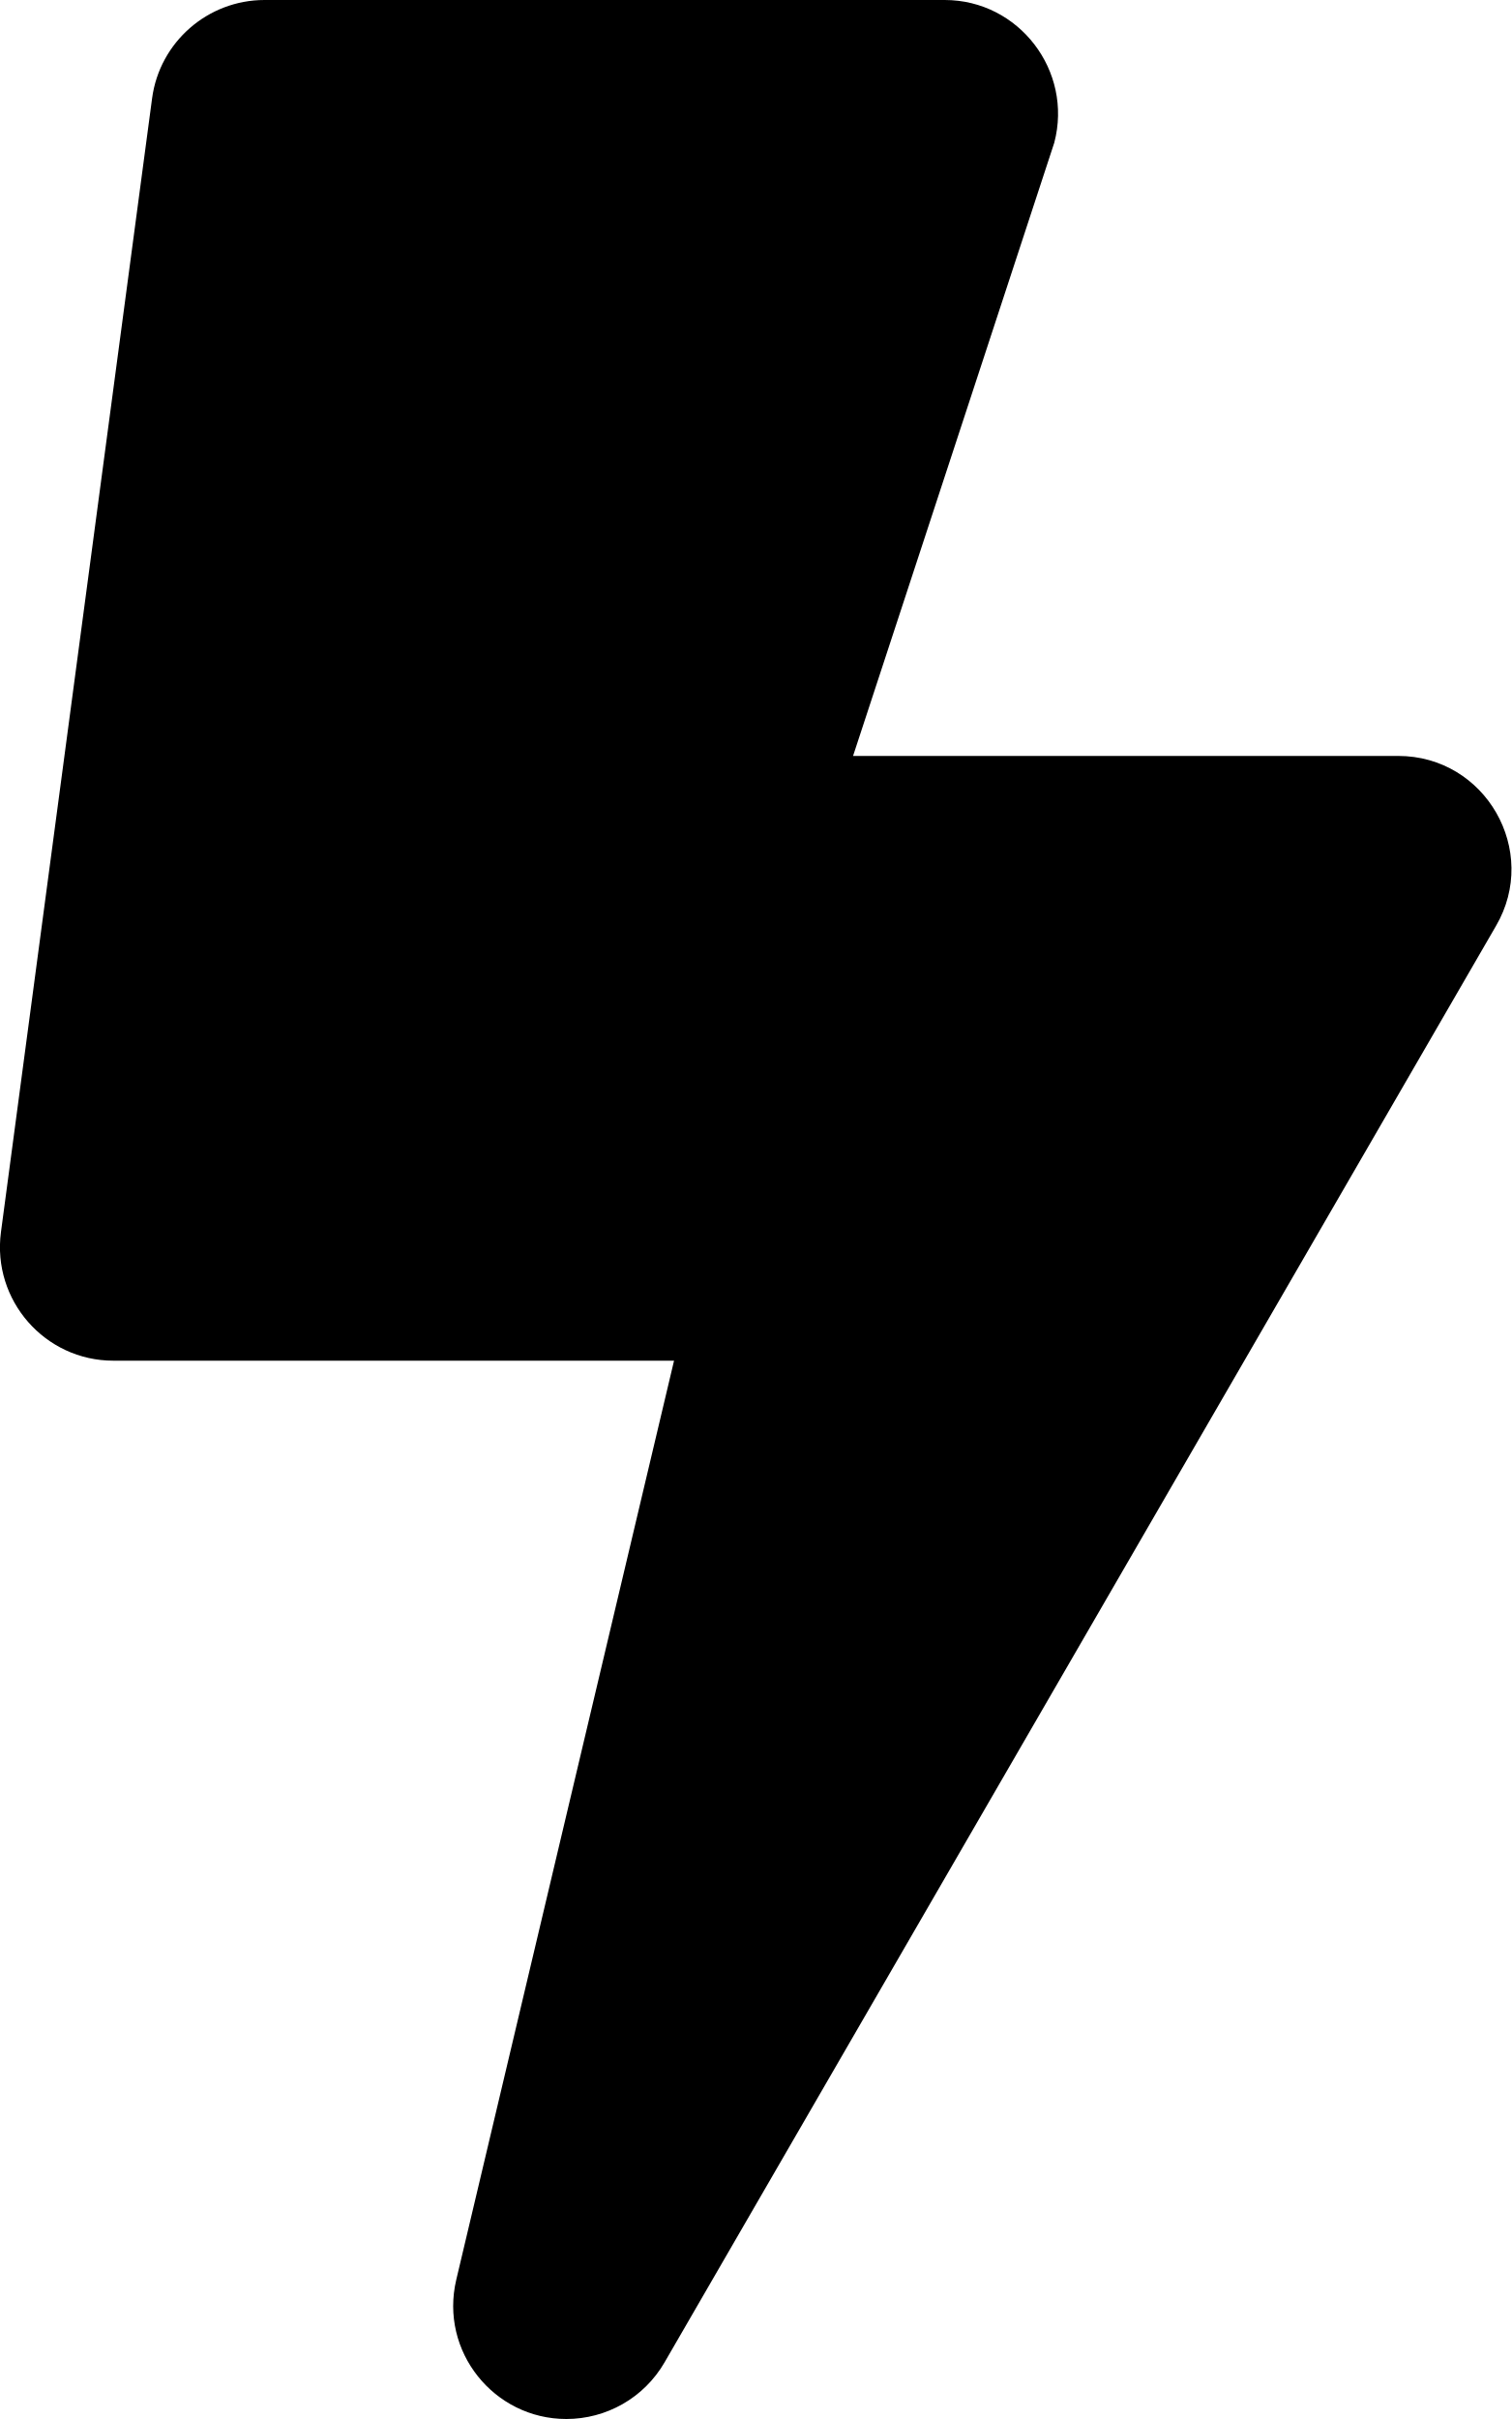
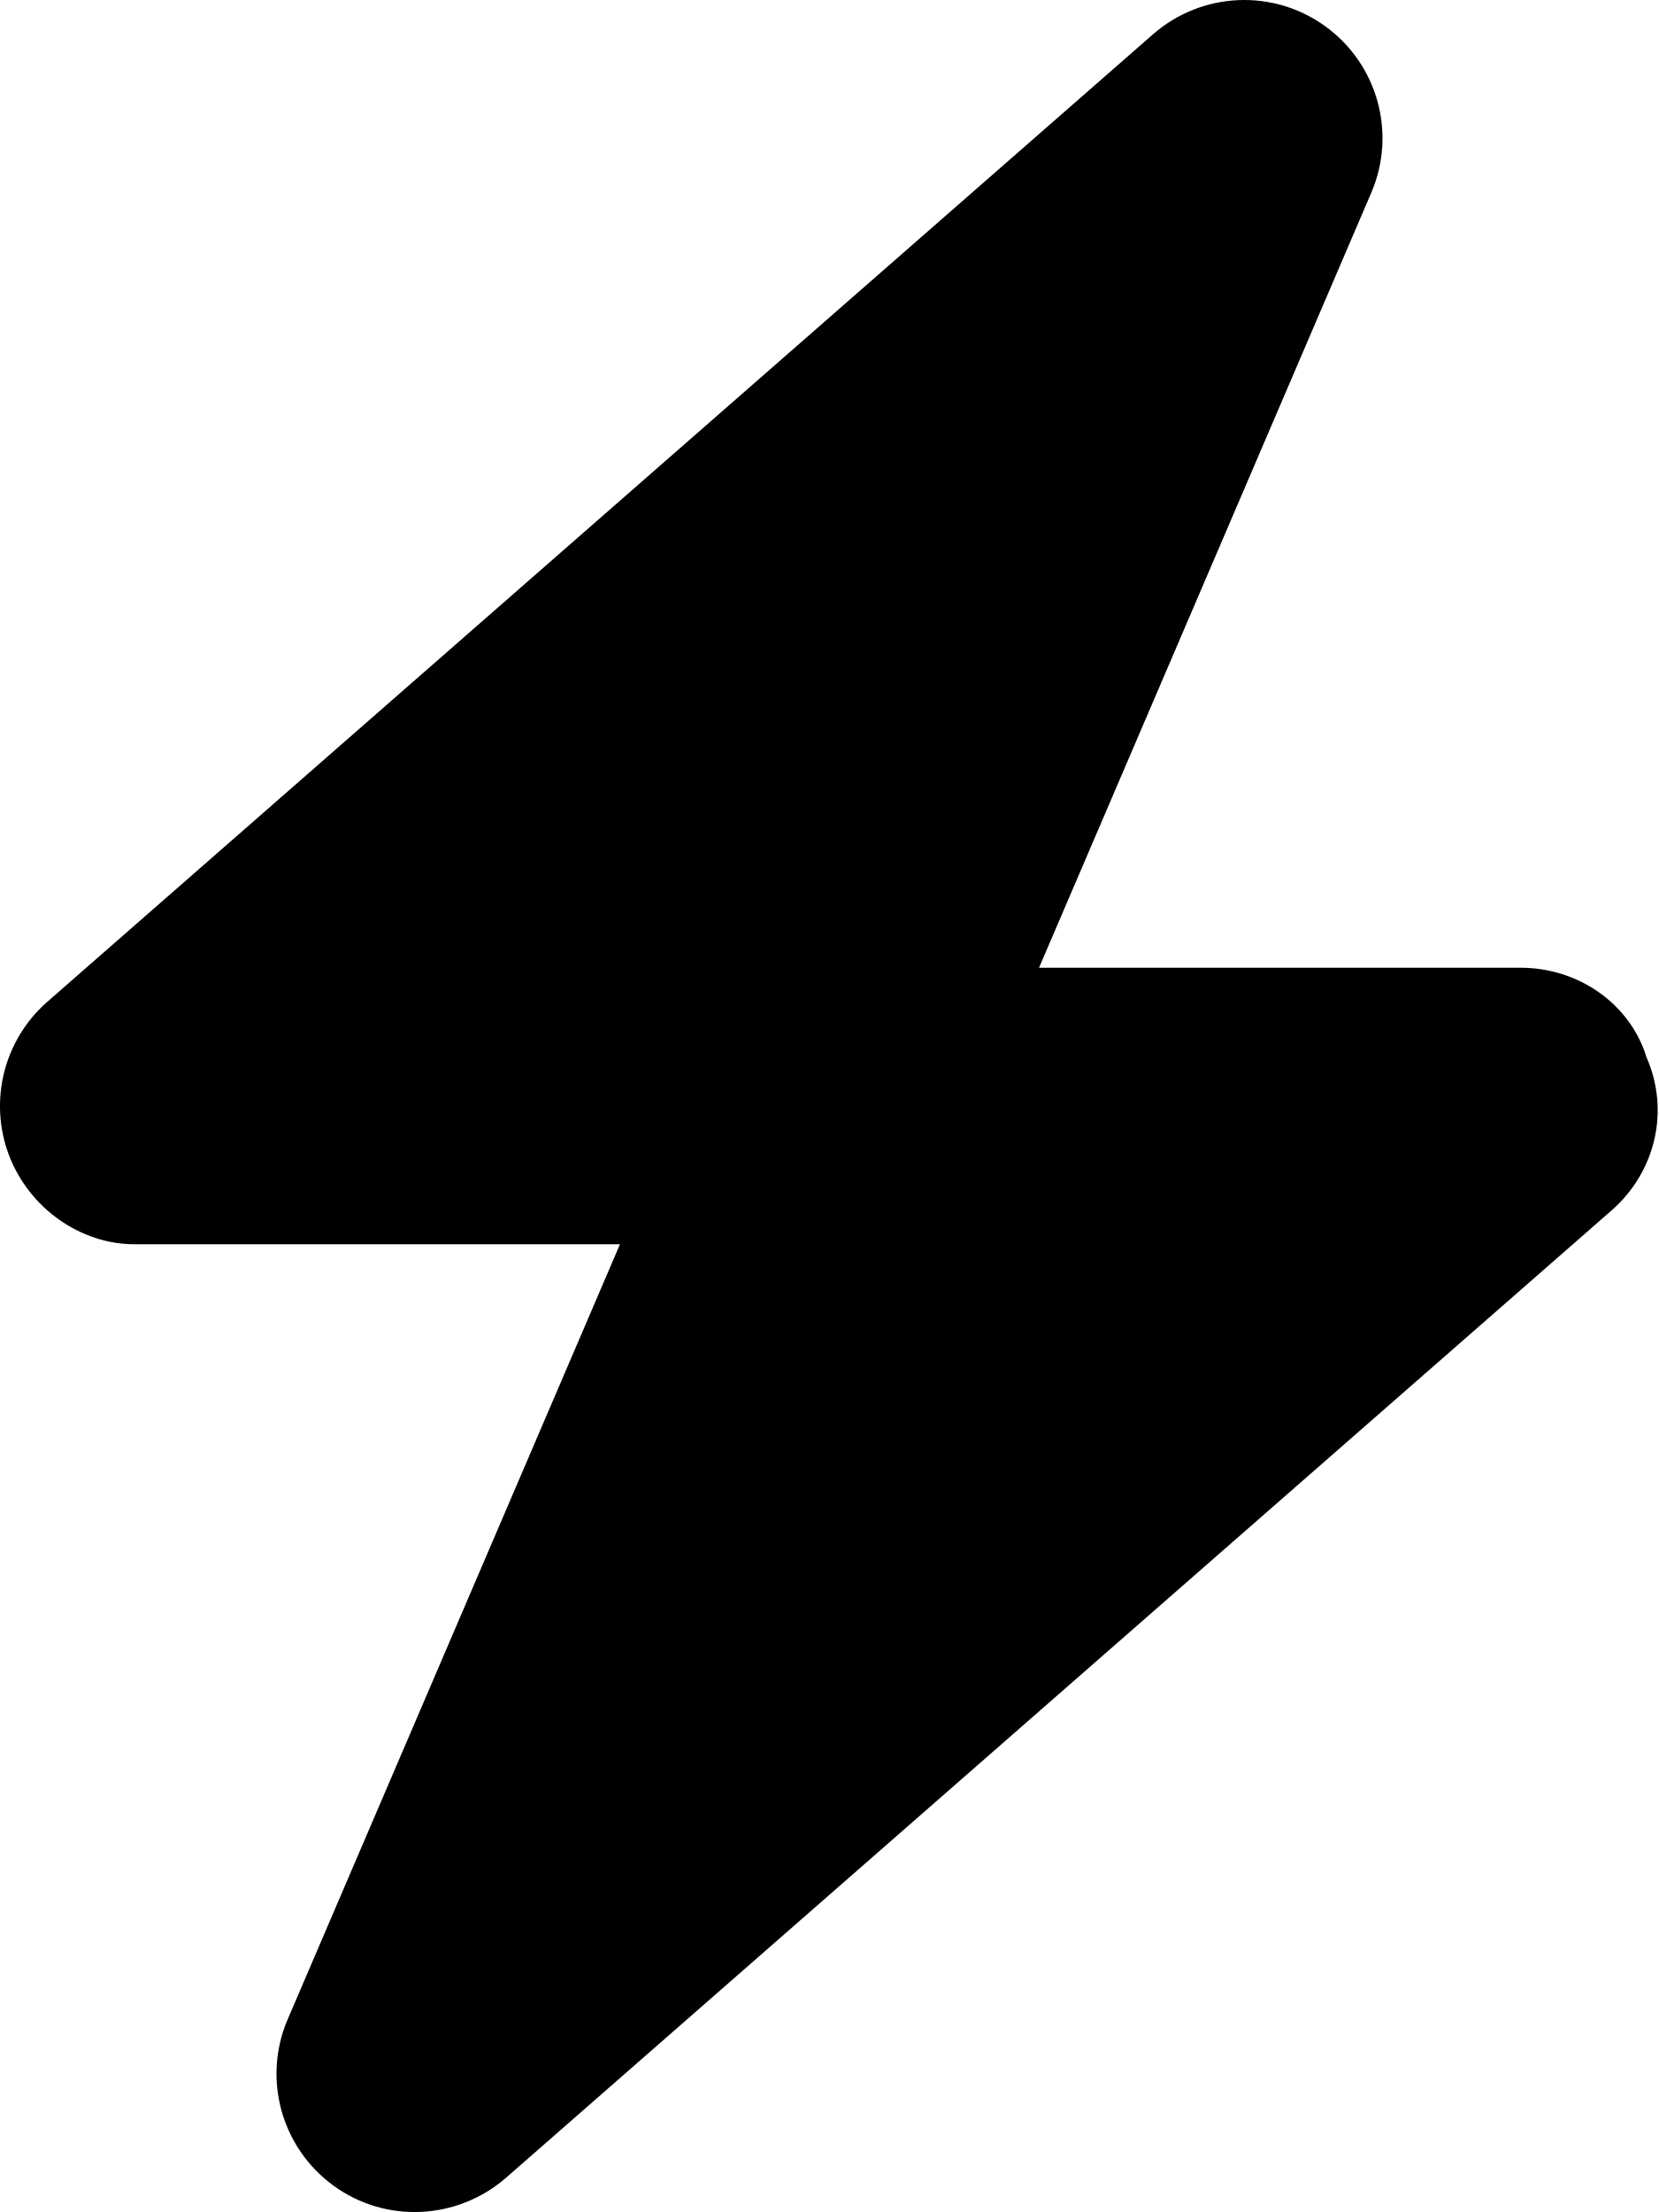
- <svg xmlns="http://www.w3.org/2000/svg" aria-hidden="true" focusable="false" data-prefix="fas" data-icon="bolt" class="svg-inline--fa fa-bolt fa-w-10" role="img" viewBox="0 0 320 512">
-   <path fill="currentColor" d="M296 160H180.6l42.6-129.8C227.2 15 215.7 0 200 0H56C44 0 33.8 8.9 32.2 20.8l-32 240C-1.7 275.2 9.5 288 24 288h118.7L96.6 482.5c-3.6 15.2 8 29.5 23.3 29.5 8.4 0 16.4-4.4 20.8-12l176-304c9.3-15.9-2.2-36-20.7-36z" />
+ <svg xmlns="http://www.w3.org/2000/svg" viewBox="0 0 384 512">
+   <path fill="currentColor" d="M240.5 224H352C365.3 224 377.3 232.3 381.1 244.7C386.6 257.2 383.1 271.3 373.1 280.1L117.1 504.1C105.8 513.9 89.27 514.7 77.19 505.9C65.1 497.1 60.7 481.1 66.59 467.4L143.5 288H31.1C18.67 288 6.733 279.7 2.044 267.3C-2.645 254.8 .894 240.7 10.93 231.9L266.9 7.918C278.2-1.92 294.7-2.669 306.8 6.114C318.9 14.9 323.3 30.87 317.4 44.61L240.5 224z" />
</svg>
